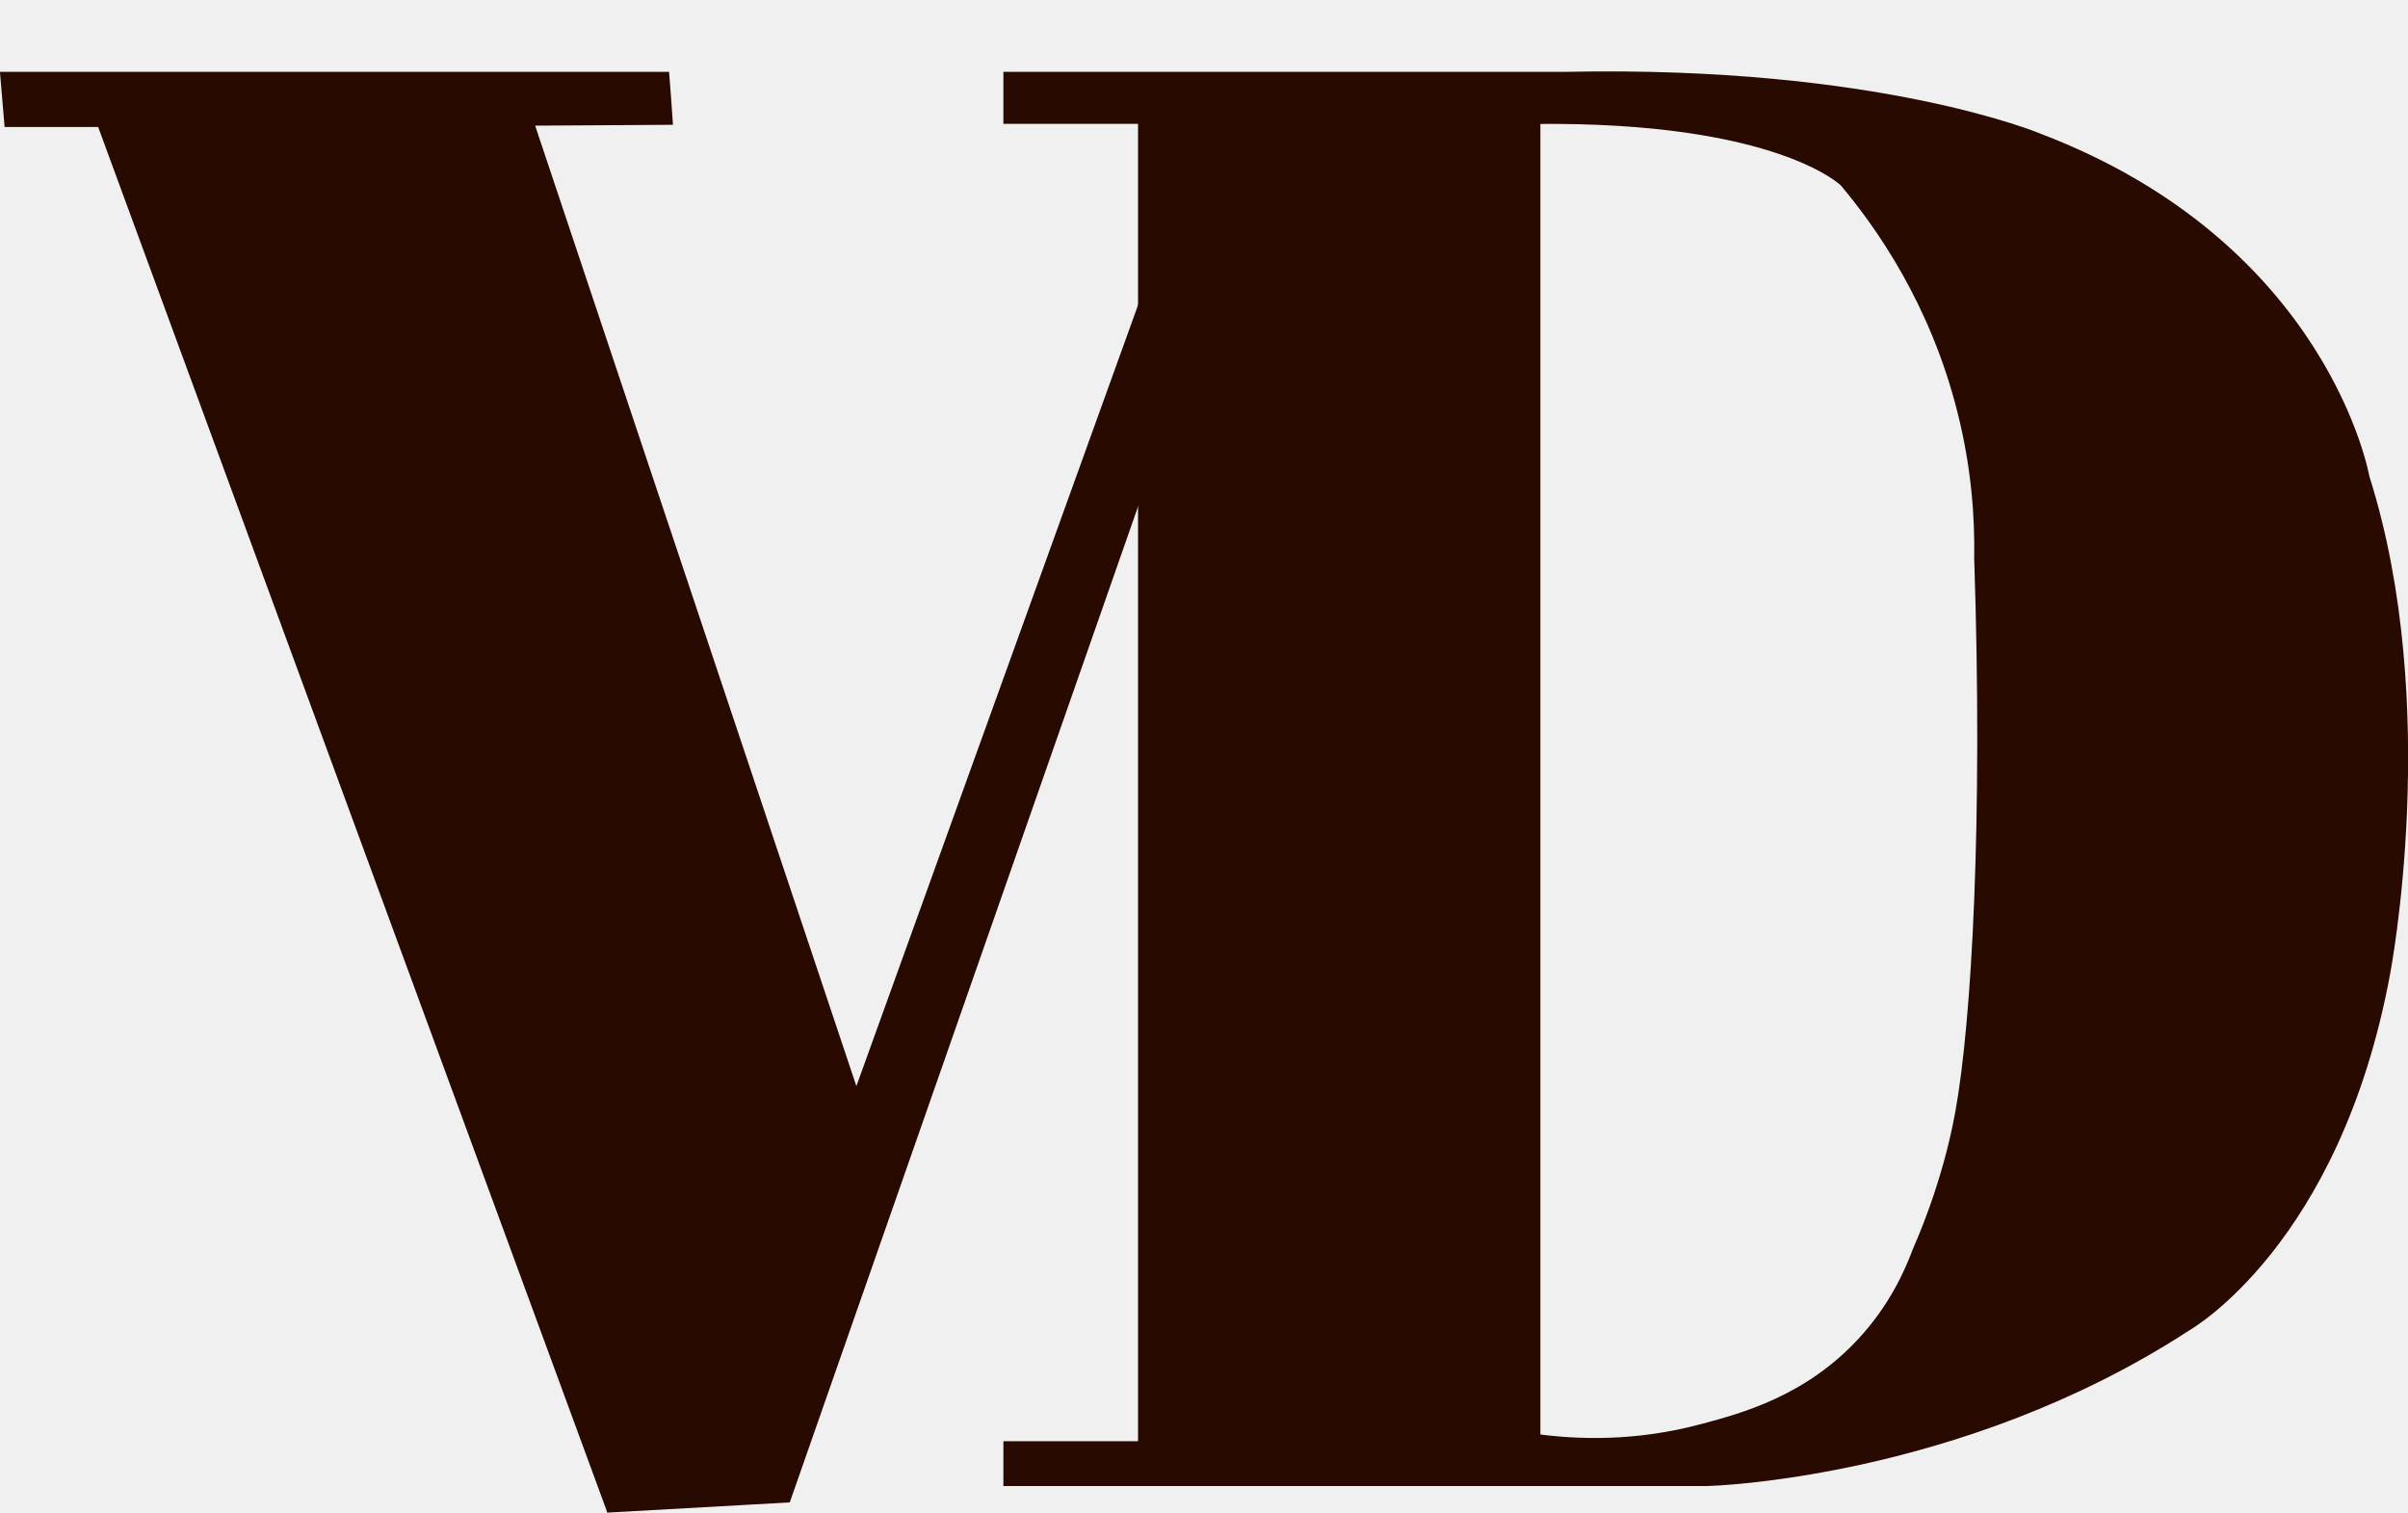
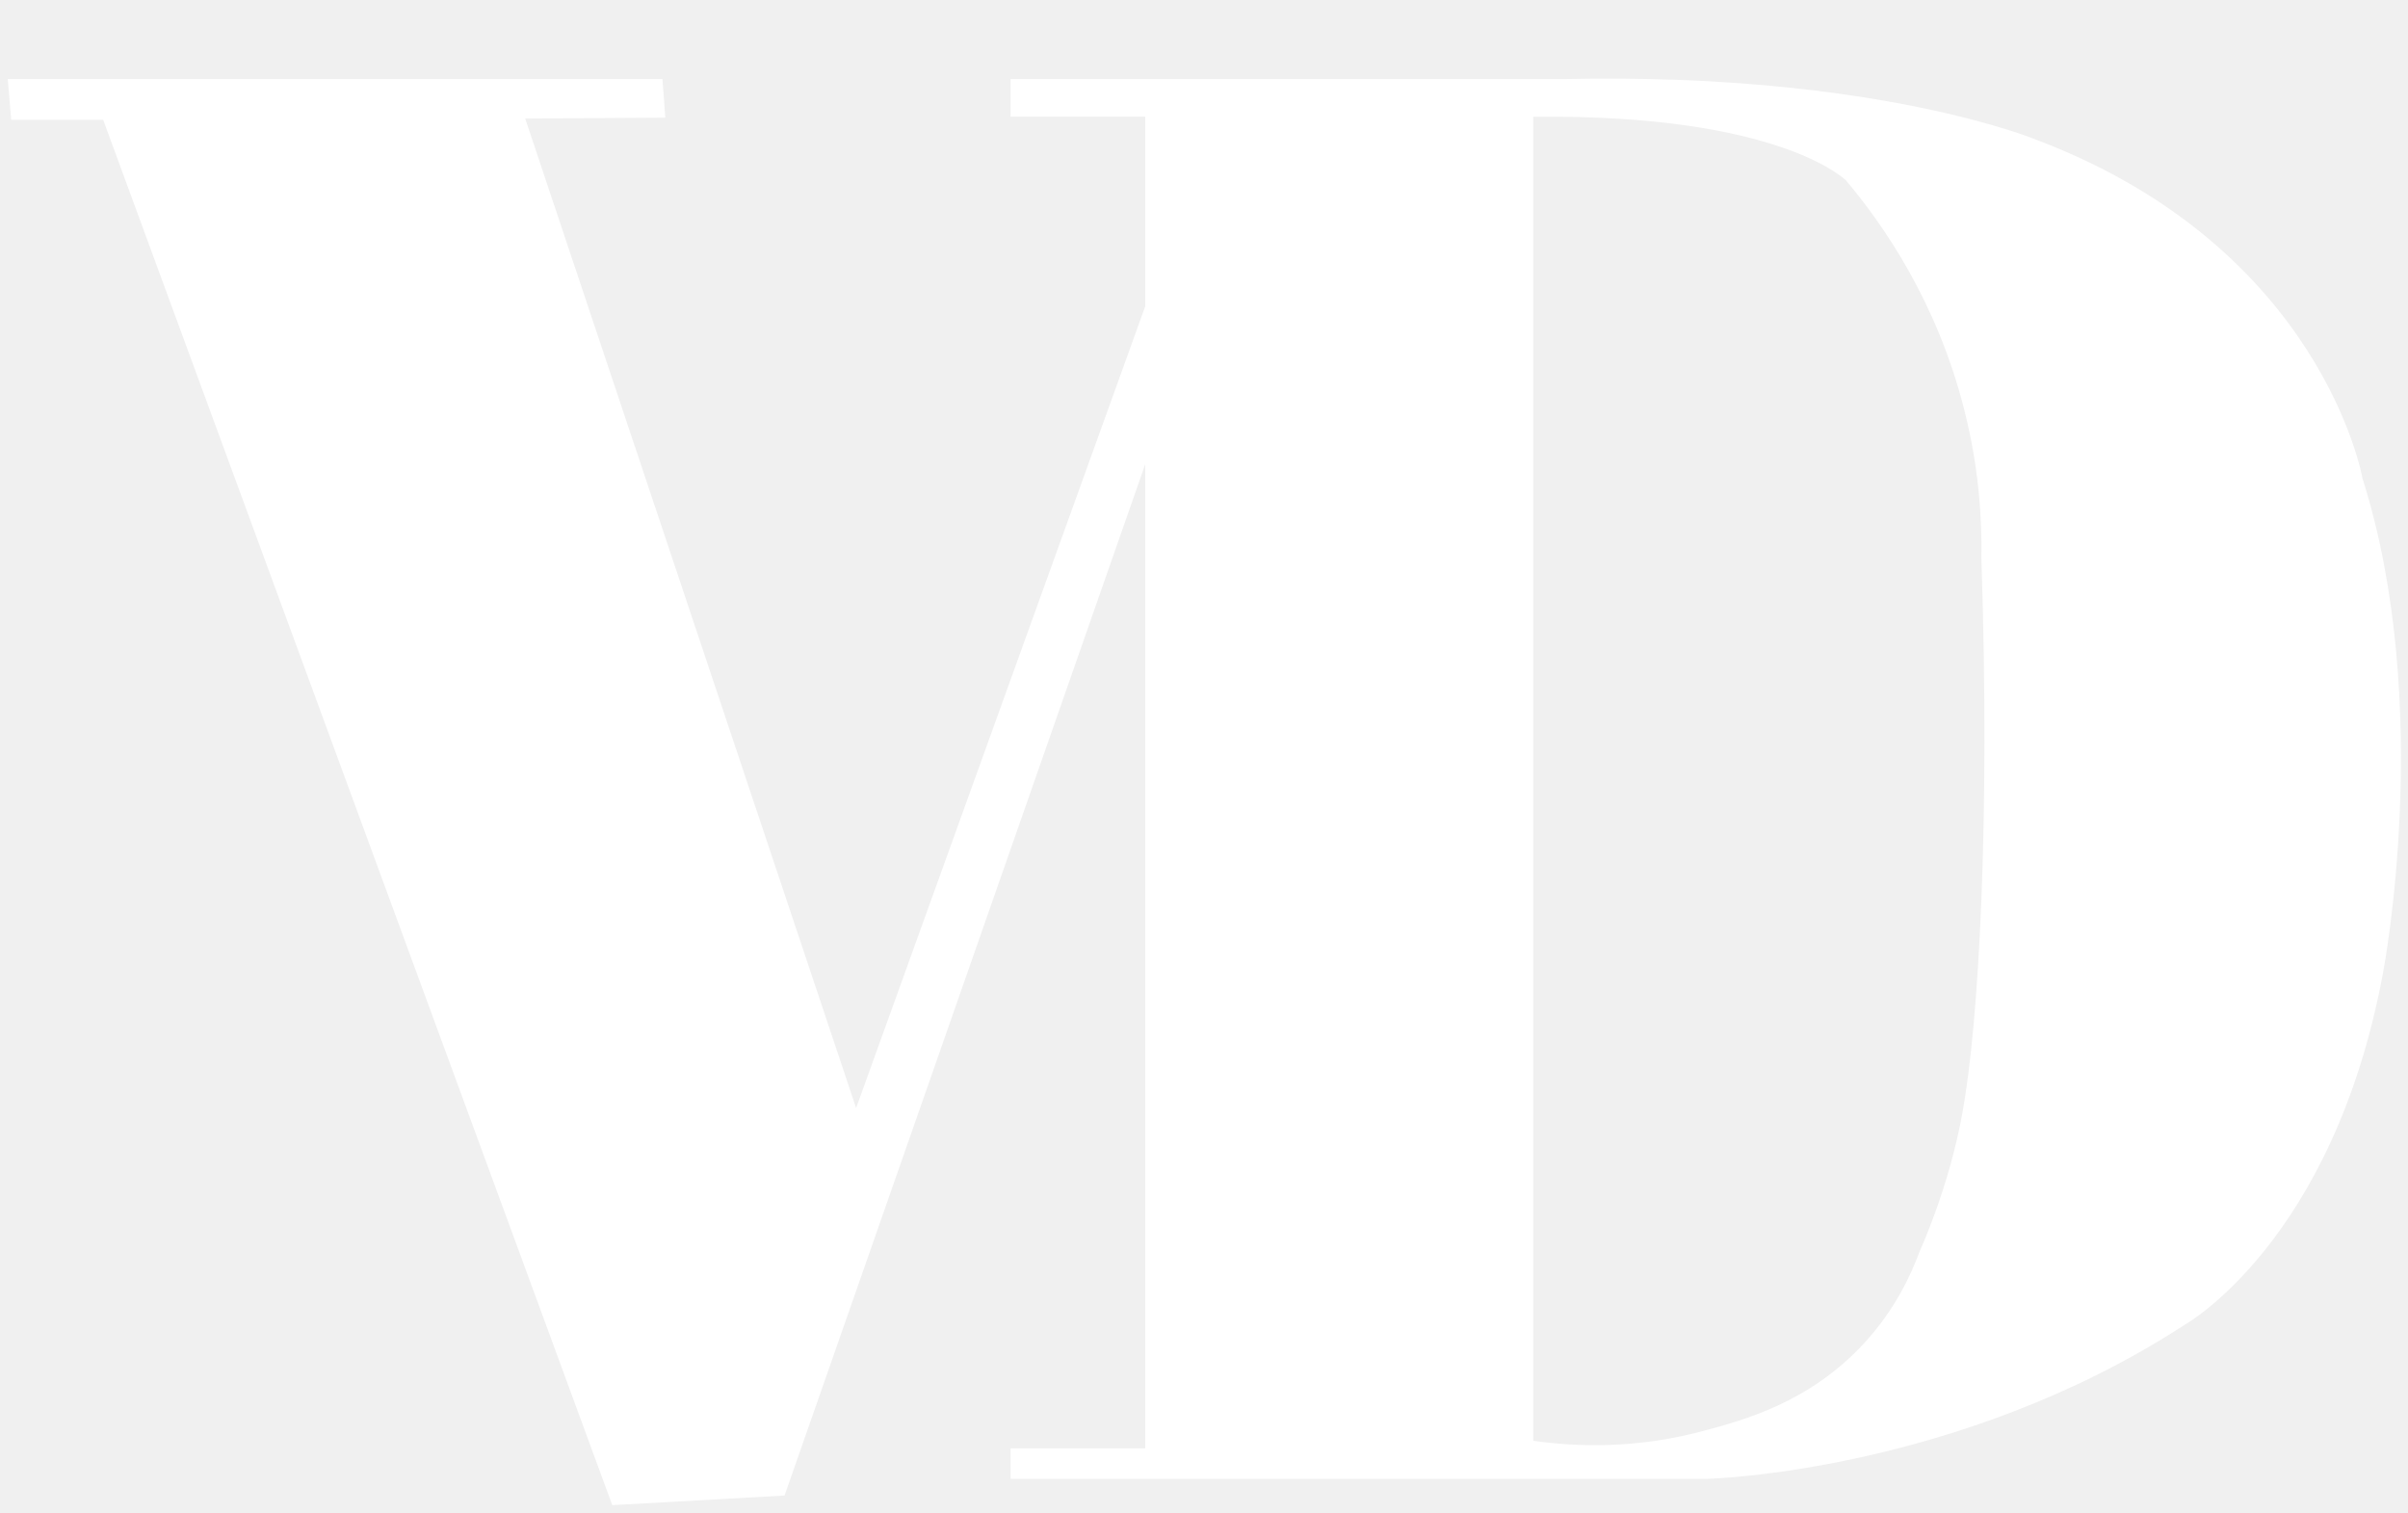
- <svg xmlns="http://www.w3.org/2000/svg" id="Lag_1" version="1.1" viewBox="0 0 167.58 105.29">
-   <defs>
-     <style>
-       .st0 {
-         fill: #280a00;
-       }
- 
-       .st0, .st1 {
-         stroke: #280a00;
-         stroke-miterlimit: 10;
-       }
- 
-       .st1 {
-         fill: none;
-       }
-     </style>
-   </defs>
-   <text />
-   <path class="st0" d="M.54,5.5h45.56c.07.9.14,1.79.2,2.69-3.25.02-6.5.04-9.75.06l23.03,68.87,20.12-55.8v10.99l-25.1,71.78-11.99.67C30.8,72.62,18.99,40.48,7.18,8.34H.78l-.24-2.84Z" />
-   <path class="st0" d="M164.41,33.29s-2.76-15.95-22.56-23.51c0,0-11.15-4.73-32.87-4.28h-38.65v2.62h9.37v92.69h-9.37v2.12h48.49s17.39-.42,33.23-10.73c0,0,10.32-5.76,13.79-24.48,0,0,3.6-18.59-1.43-34.43ZM136.57,77.46c-.94,5.21-2.9,9.45-3,9.7-.58,1.57-1.69,4-3.84,6.33-3.79,4.12-8.36,5.35-11.21,6.11-4.65,1.25-8.81,1.11-11.82.68V8.13c17.23-.21,21.78,4.44,21.78,4.44,2.52,3,6.32,8.38,8.23,16,1,3.95,1.23,7.49,1.18,10.28.61,18.32-.17,32.28-1.32,38.61Z" />
-   <path class="st1" d="M120.1,102.55" />
-   <path class="st1" d="M135.64,94.79" />
+ <svg xmlns="http://www.w3.org/2000/svg" version="1.1" id="Lag_1" x="0px" y="0px" viewBox="0 0 167.58 105.29" style="enable-background:new 0 0 167.58 105.29;" xml:space="preserve">
+   <path id="v" style="fill:#FFFFFF;" d="M0.54,5.5H46.1c0.07,0.9,0.14,1.79,0.2,2.69c-3.25,0.02-6.5,0.04-9.75,0.06l23.03,68.87  l20.12-55.8v10.99l-25.1,71.78l-11.99,0.67C30.8,72.62,18.99,40.48,7.18,8.34h-6.4C0.78,8.34,0.54,5.5,0.54,5.5z" />
+   <path id="d" style="fill:#FFFFFF;" d="M164.41,33.29c0,0-2.76-15.95-22.56-23.51c0,0-11.15-4.73-32.87-4.28H70.33v2.62h9.37v92.69  h-9.37v2.12h48.49c0,0,17.39-0.42,33.23-10.73c0,0,10.32-5.76,13.79-24.48C165.84,67.72,169.44,49.13,164.41,33.29L164.41,33.29z   M136.57,77.46c-0.94,5.21-2.9,9.45-3,9.7c-0.58,1.57-1.69,4-3.84,6.33c-3.79,4.12-8.36,5.35-11.21,6.11  c-4.65,1.25-8.81,1.11-11.82,0.68V8.13c17.23-0.21,21.78,4.44,21.78,4.44c2.52,3,6.32,8.38,8.23,16c1,3.95,1.23,7.49,1.18,10.28  C138.5,57.17,137.72,71.13,136.57,77.46L136.57,77.46z" />
+   <path style="fill:none;stroke:#280A00;stroke-miterlimit:10;" d="M120.1,102.55" />
+   <path style="fill:none;stroke:#280A00;stroke-miterlimit:10;" d="M135.64,94.79" />
</svg>
